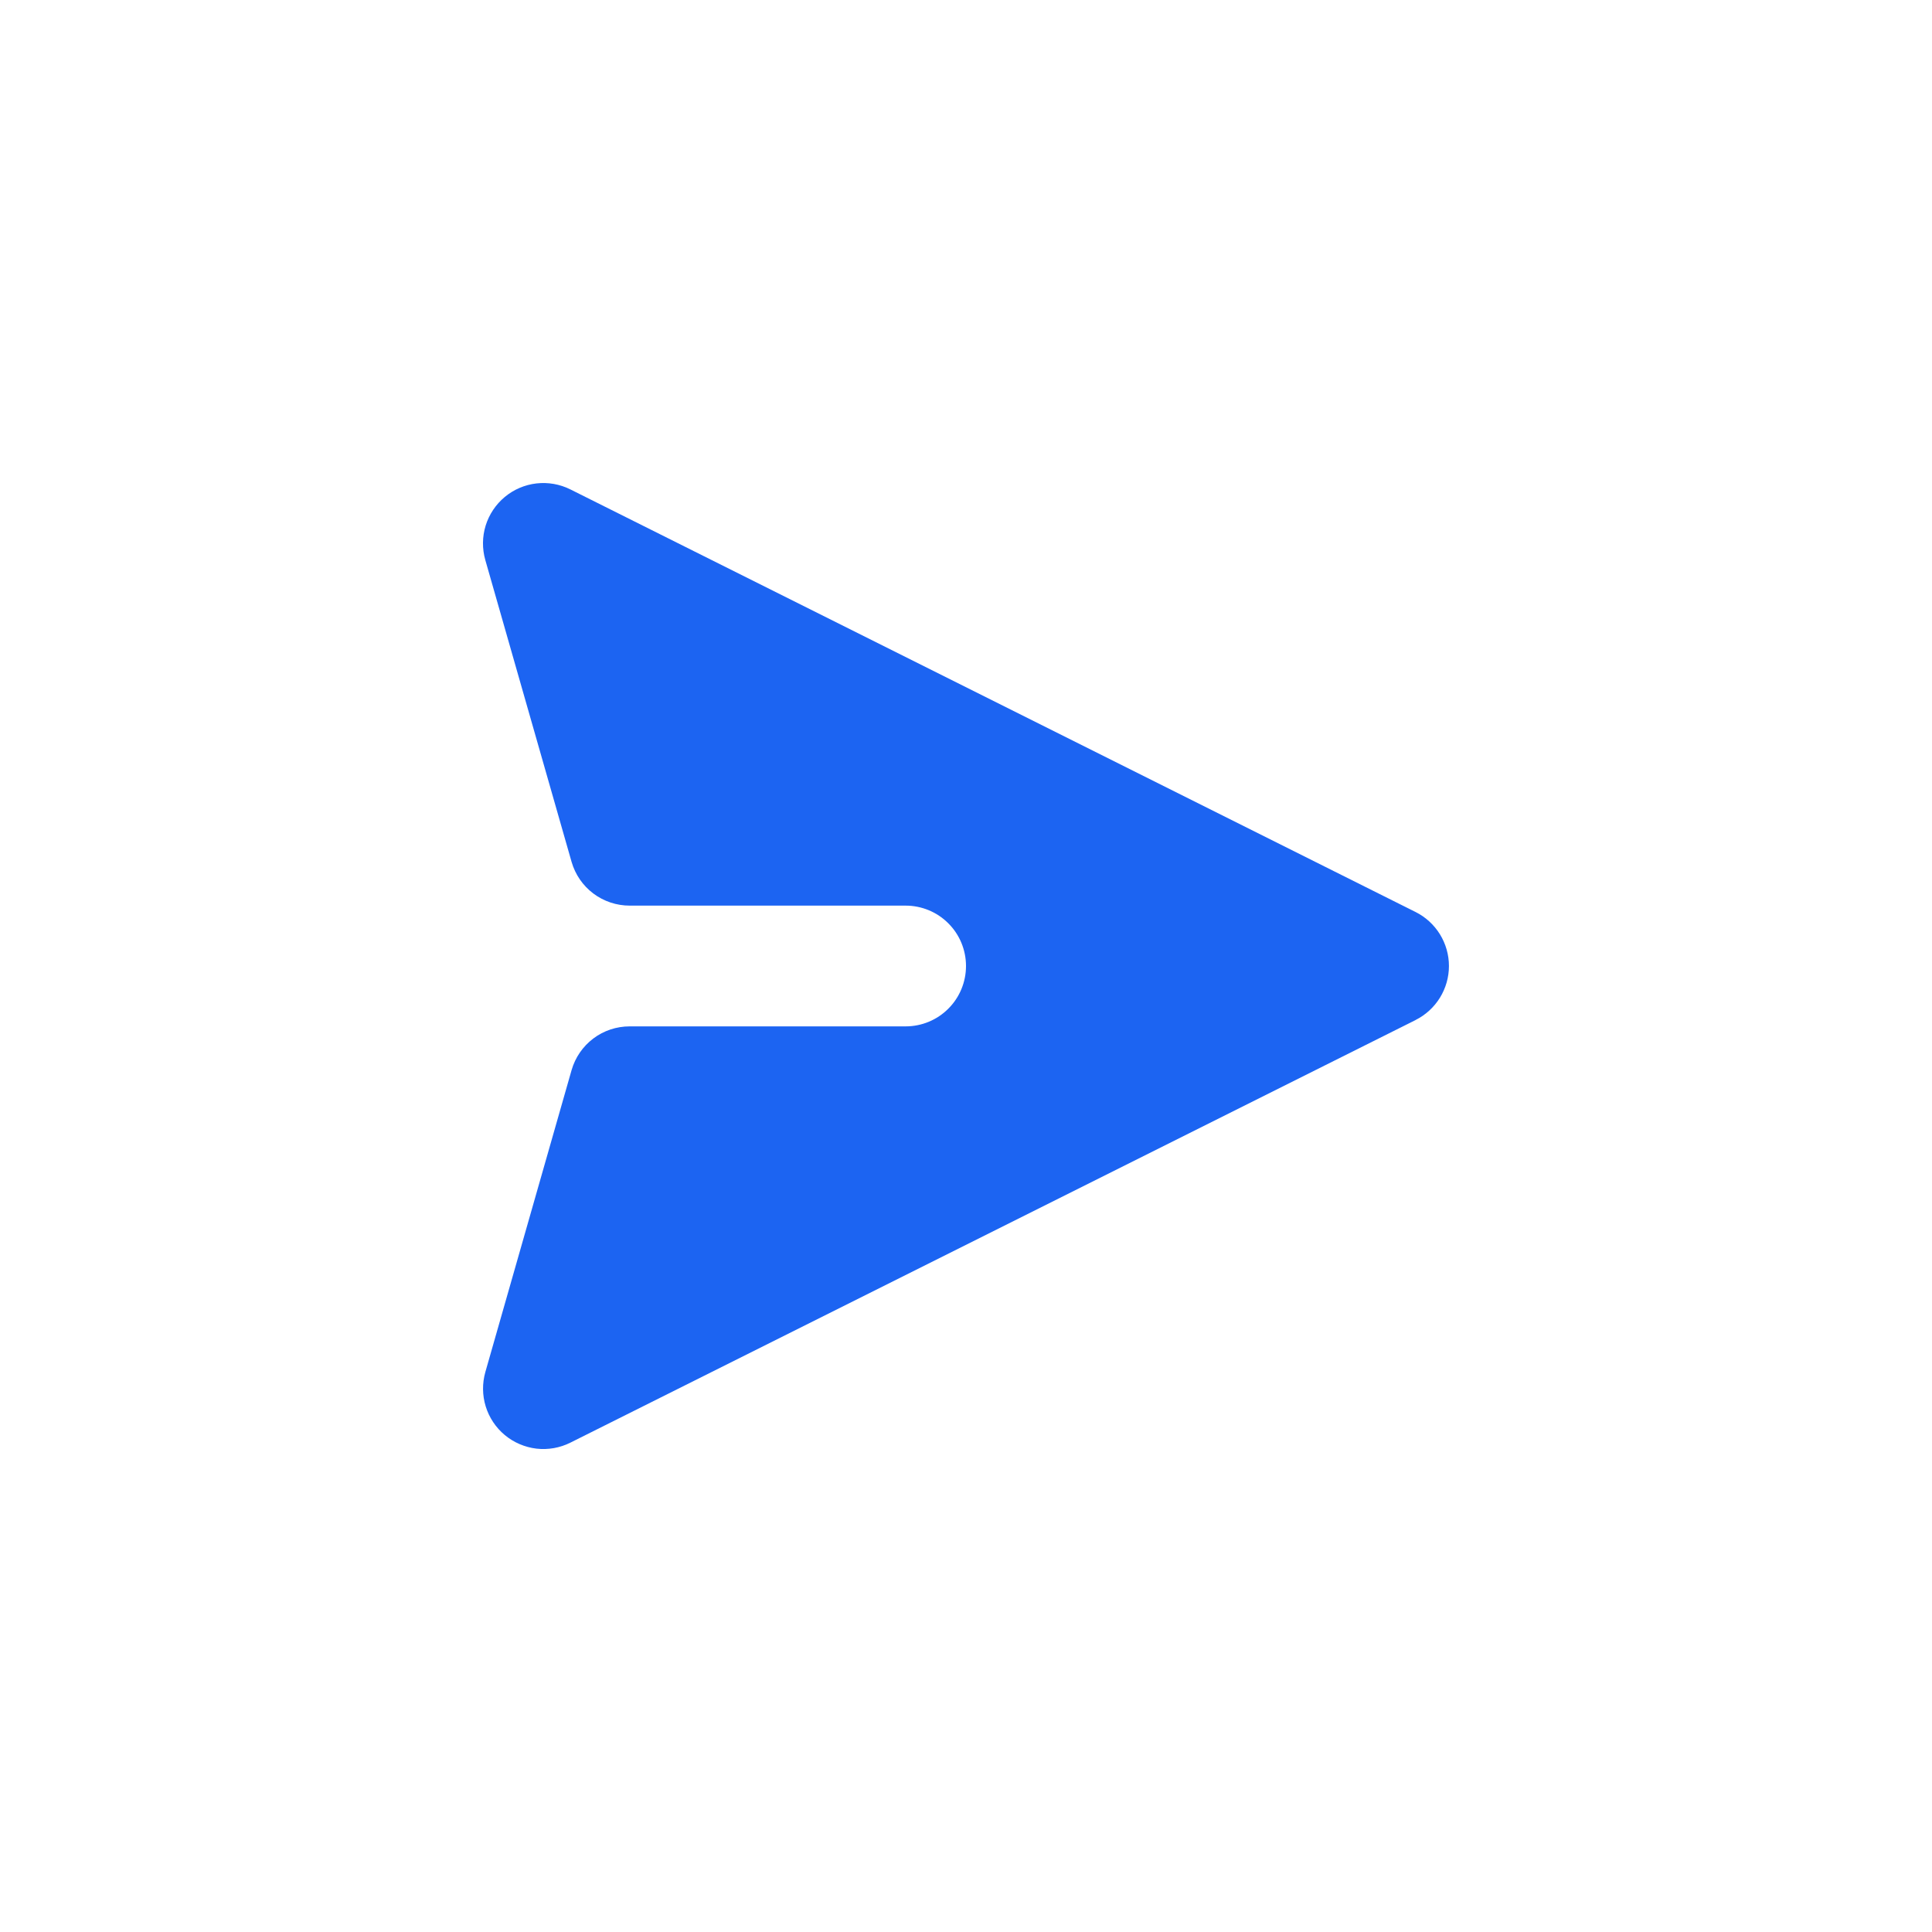
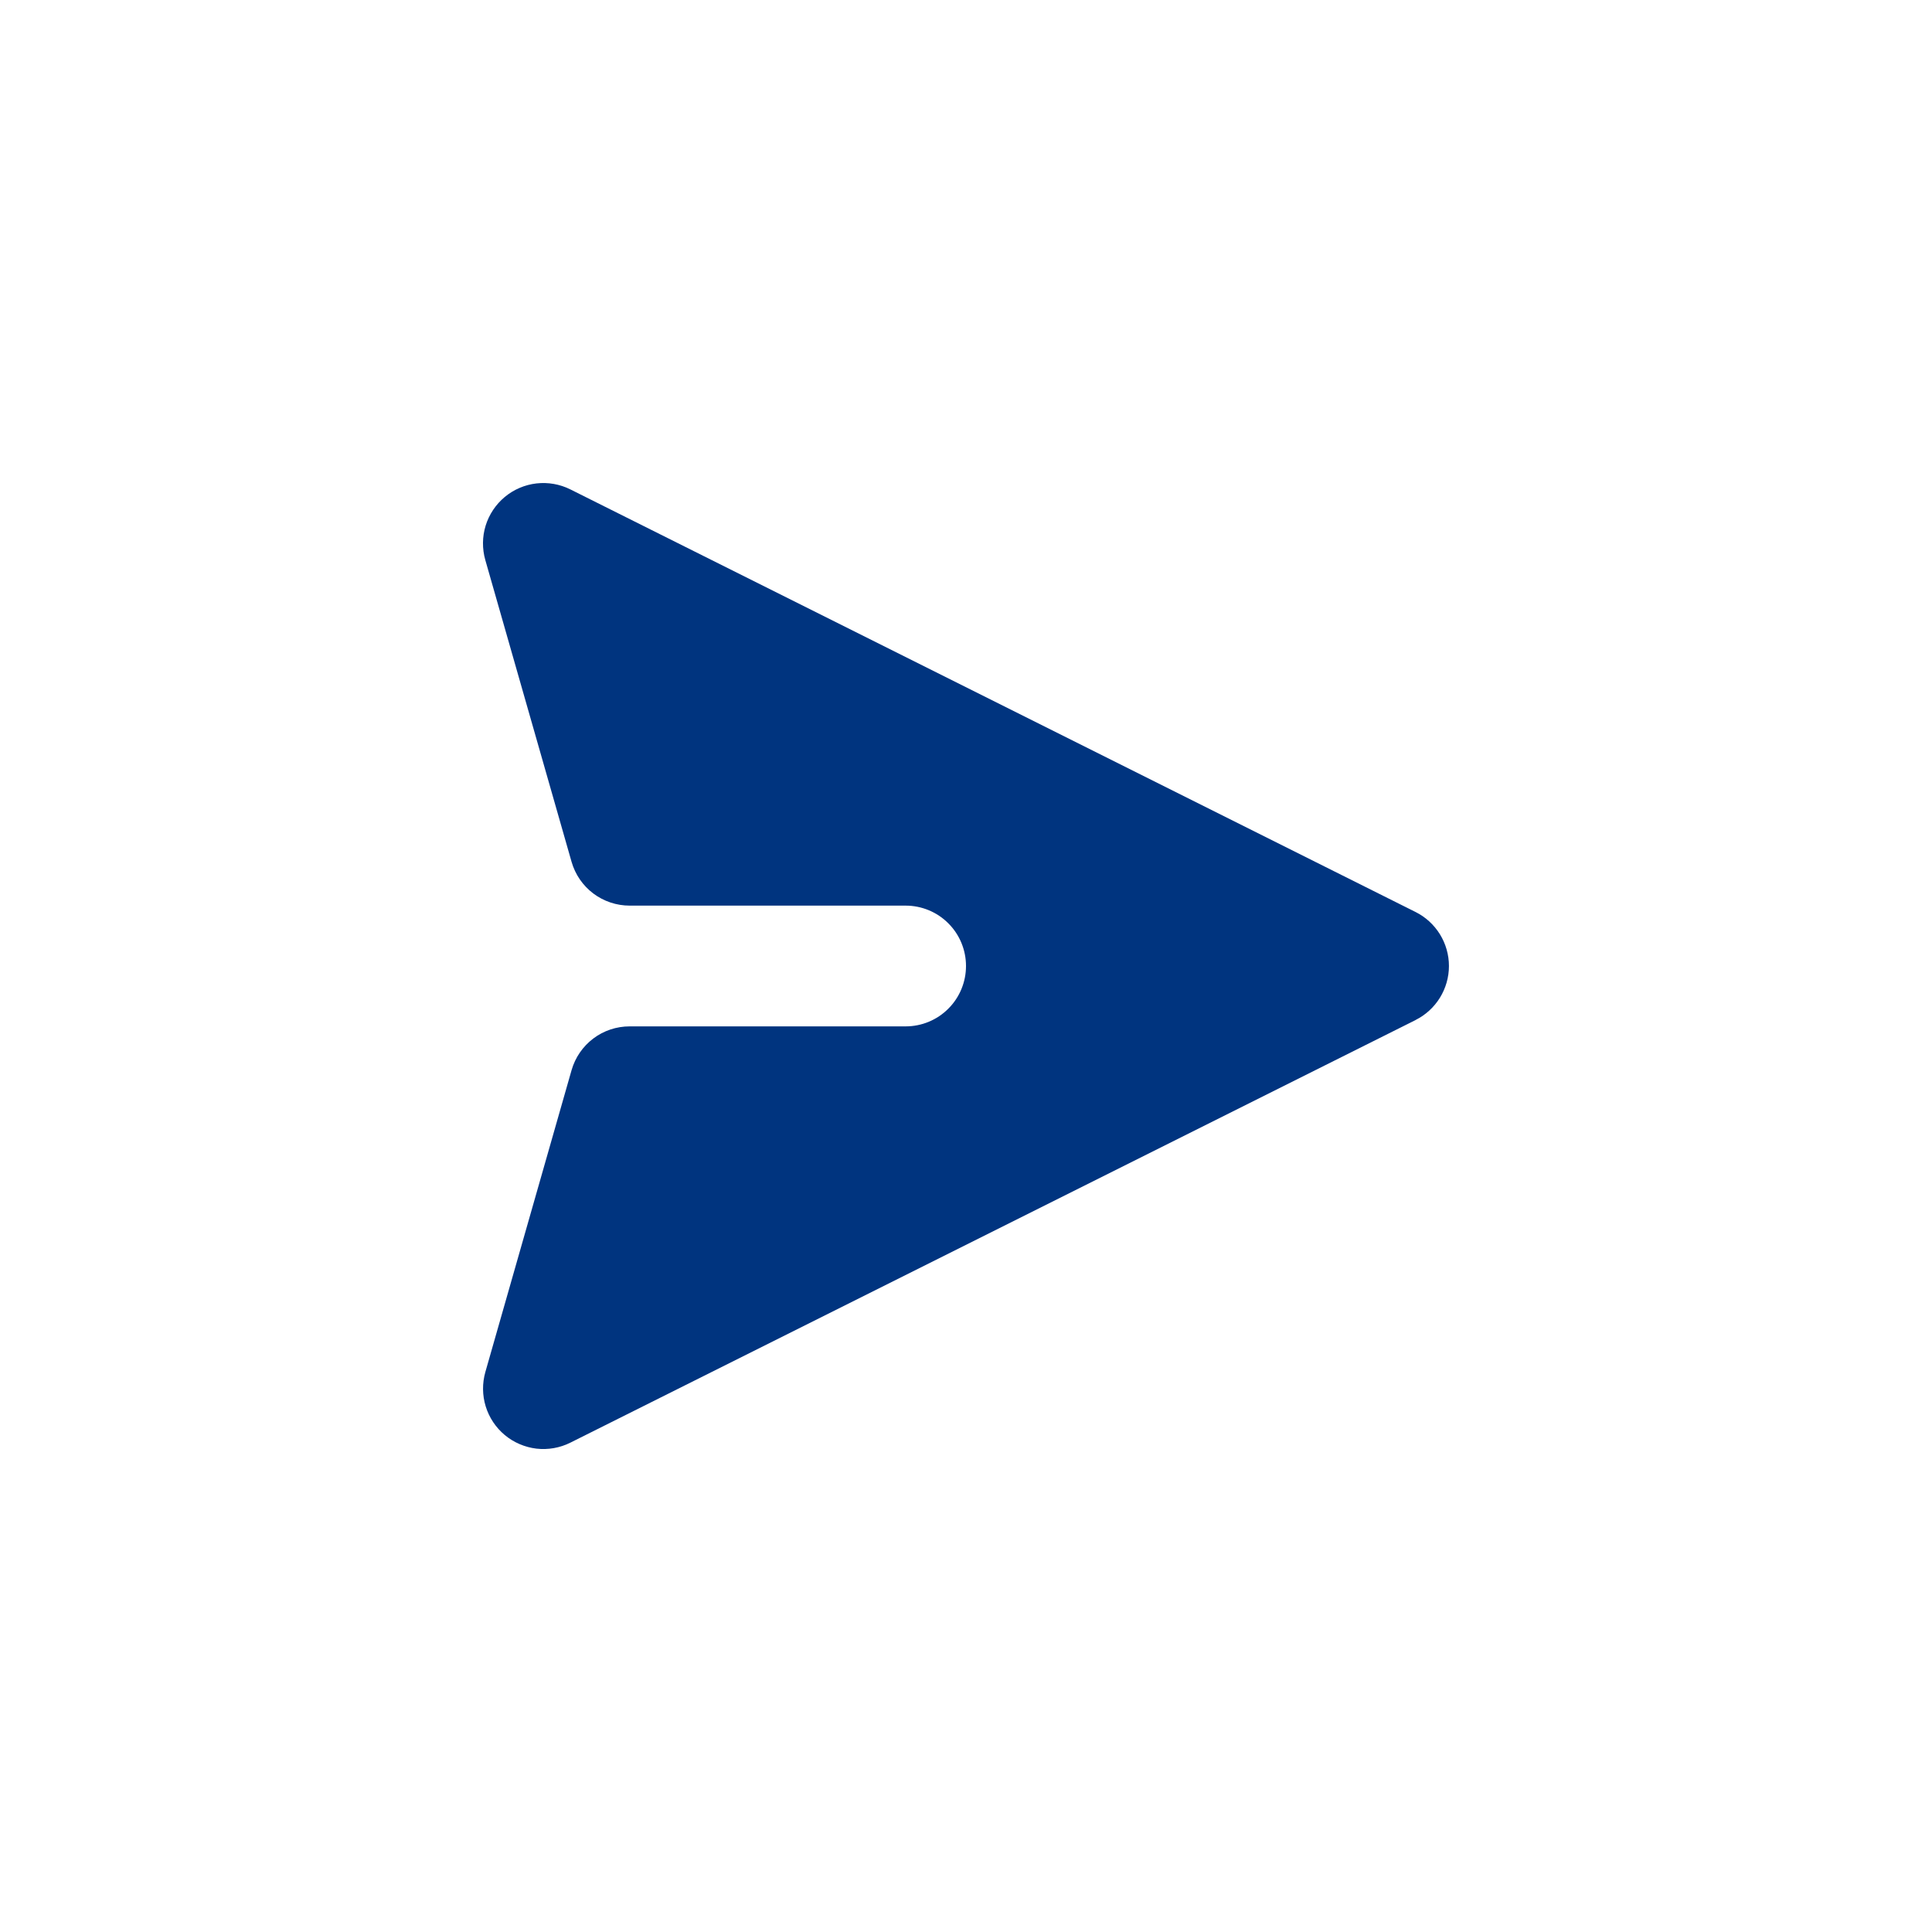
<svg xmlns="http://www.w3.org/2000/svg" width="32" height="32" viewBox="0 0 32 32" fill="none">
-   <path d="M23.447 16.894C23.613 16.811 23.752 16.683 23.85 16.525C23.947 16.367 23.999 16.186 23.999 16C23.999 15.814 23.947 15.633 23.85 15.475C23.752 15.317 23.613 15.189 23.447 15.106L9.447 8.106C9.273 8.019 9.078 7.985 8.885 8.007C8.693 8.029 8.51 8.107 8.361 8.231C8.212 8.355 8.102 8.519 8.044 8.705C7.987 8.89 7.985 9.088 8.038 9.275L9.467 14.275C9.527 14.484 9.653 14.668 9.827 14.799C10 14.929 10.212 15 10.429 15H15C15.265 15 15.52 15.105 15.707 15.293C15.895 15.48 16 15.735 16 16C16 16.265 15.895 16.52 15.707 16.707C15.52 16.895 15.265 17 15 17H10.429C10.212 17 10 17.07 9.827 17.201C9.653 17.332 9.527 17.516 9.467 17.725L8.039 22.725C7.986 22.912 7.988 23.11 8.045 23.295C8.102 23.48 8.212 23.645 8.361 23.769C8.51 23.893 8.693 23.971 8.885 23.994C9.078 24.016 9.273 23.982 9.447 23.895L23.447 16.895V16.894Z" fill="#1C64F2" />
+   <path d="M23.447 16.894C23.613 16.811 23.752 16.683 23.85 16.525C23.947 16.367 23.999 16.186 23.999 16C23.999 15.814 23.947 15.633 23.85 15.475C23.752 15.317 23.613 15.189 23.447 15.106L9.447 8.106C9.273 8.019 9.078 7.985 8.885 8.007C8.693 8.029 8.51 8.107 8.361 8.231C8.212 8.355 8.102 8.519 8.044 8.705C7.987 8.89 7.985 9.088 8.038 9.275L9.467 14.275C9.527 14.484 9.653 14.668 9.827 14.799C10 14.929 10.212 15 10.429 15H15C15.265 15 15.52 15.105 15.707 15.293C15.895 15.48 16 15.735 16 16C16 16.265 15.895 16.52 15.707 16.707C15.52 16.895 15.265 17 15 17H10.429C10.212 17 10 17.07 9.827 17.201C9.653 17.332 9.527 17.516 9.467 17.725L8.039 22.725C7.986 22.912 7.988 23.11 8.045 23.295C8.102 23.48 8.212 23.645 8.361 23.769C8.51 23.893 8.693 23.971 8.885 23.994C9.078 24.016 9.273 23.982 9.447 23.895L23.447 16.895V16.894Z" fill="#00347F" />
</svg>
